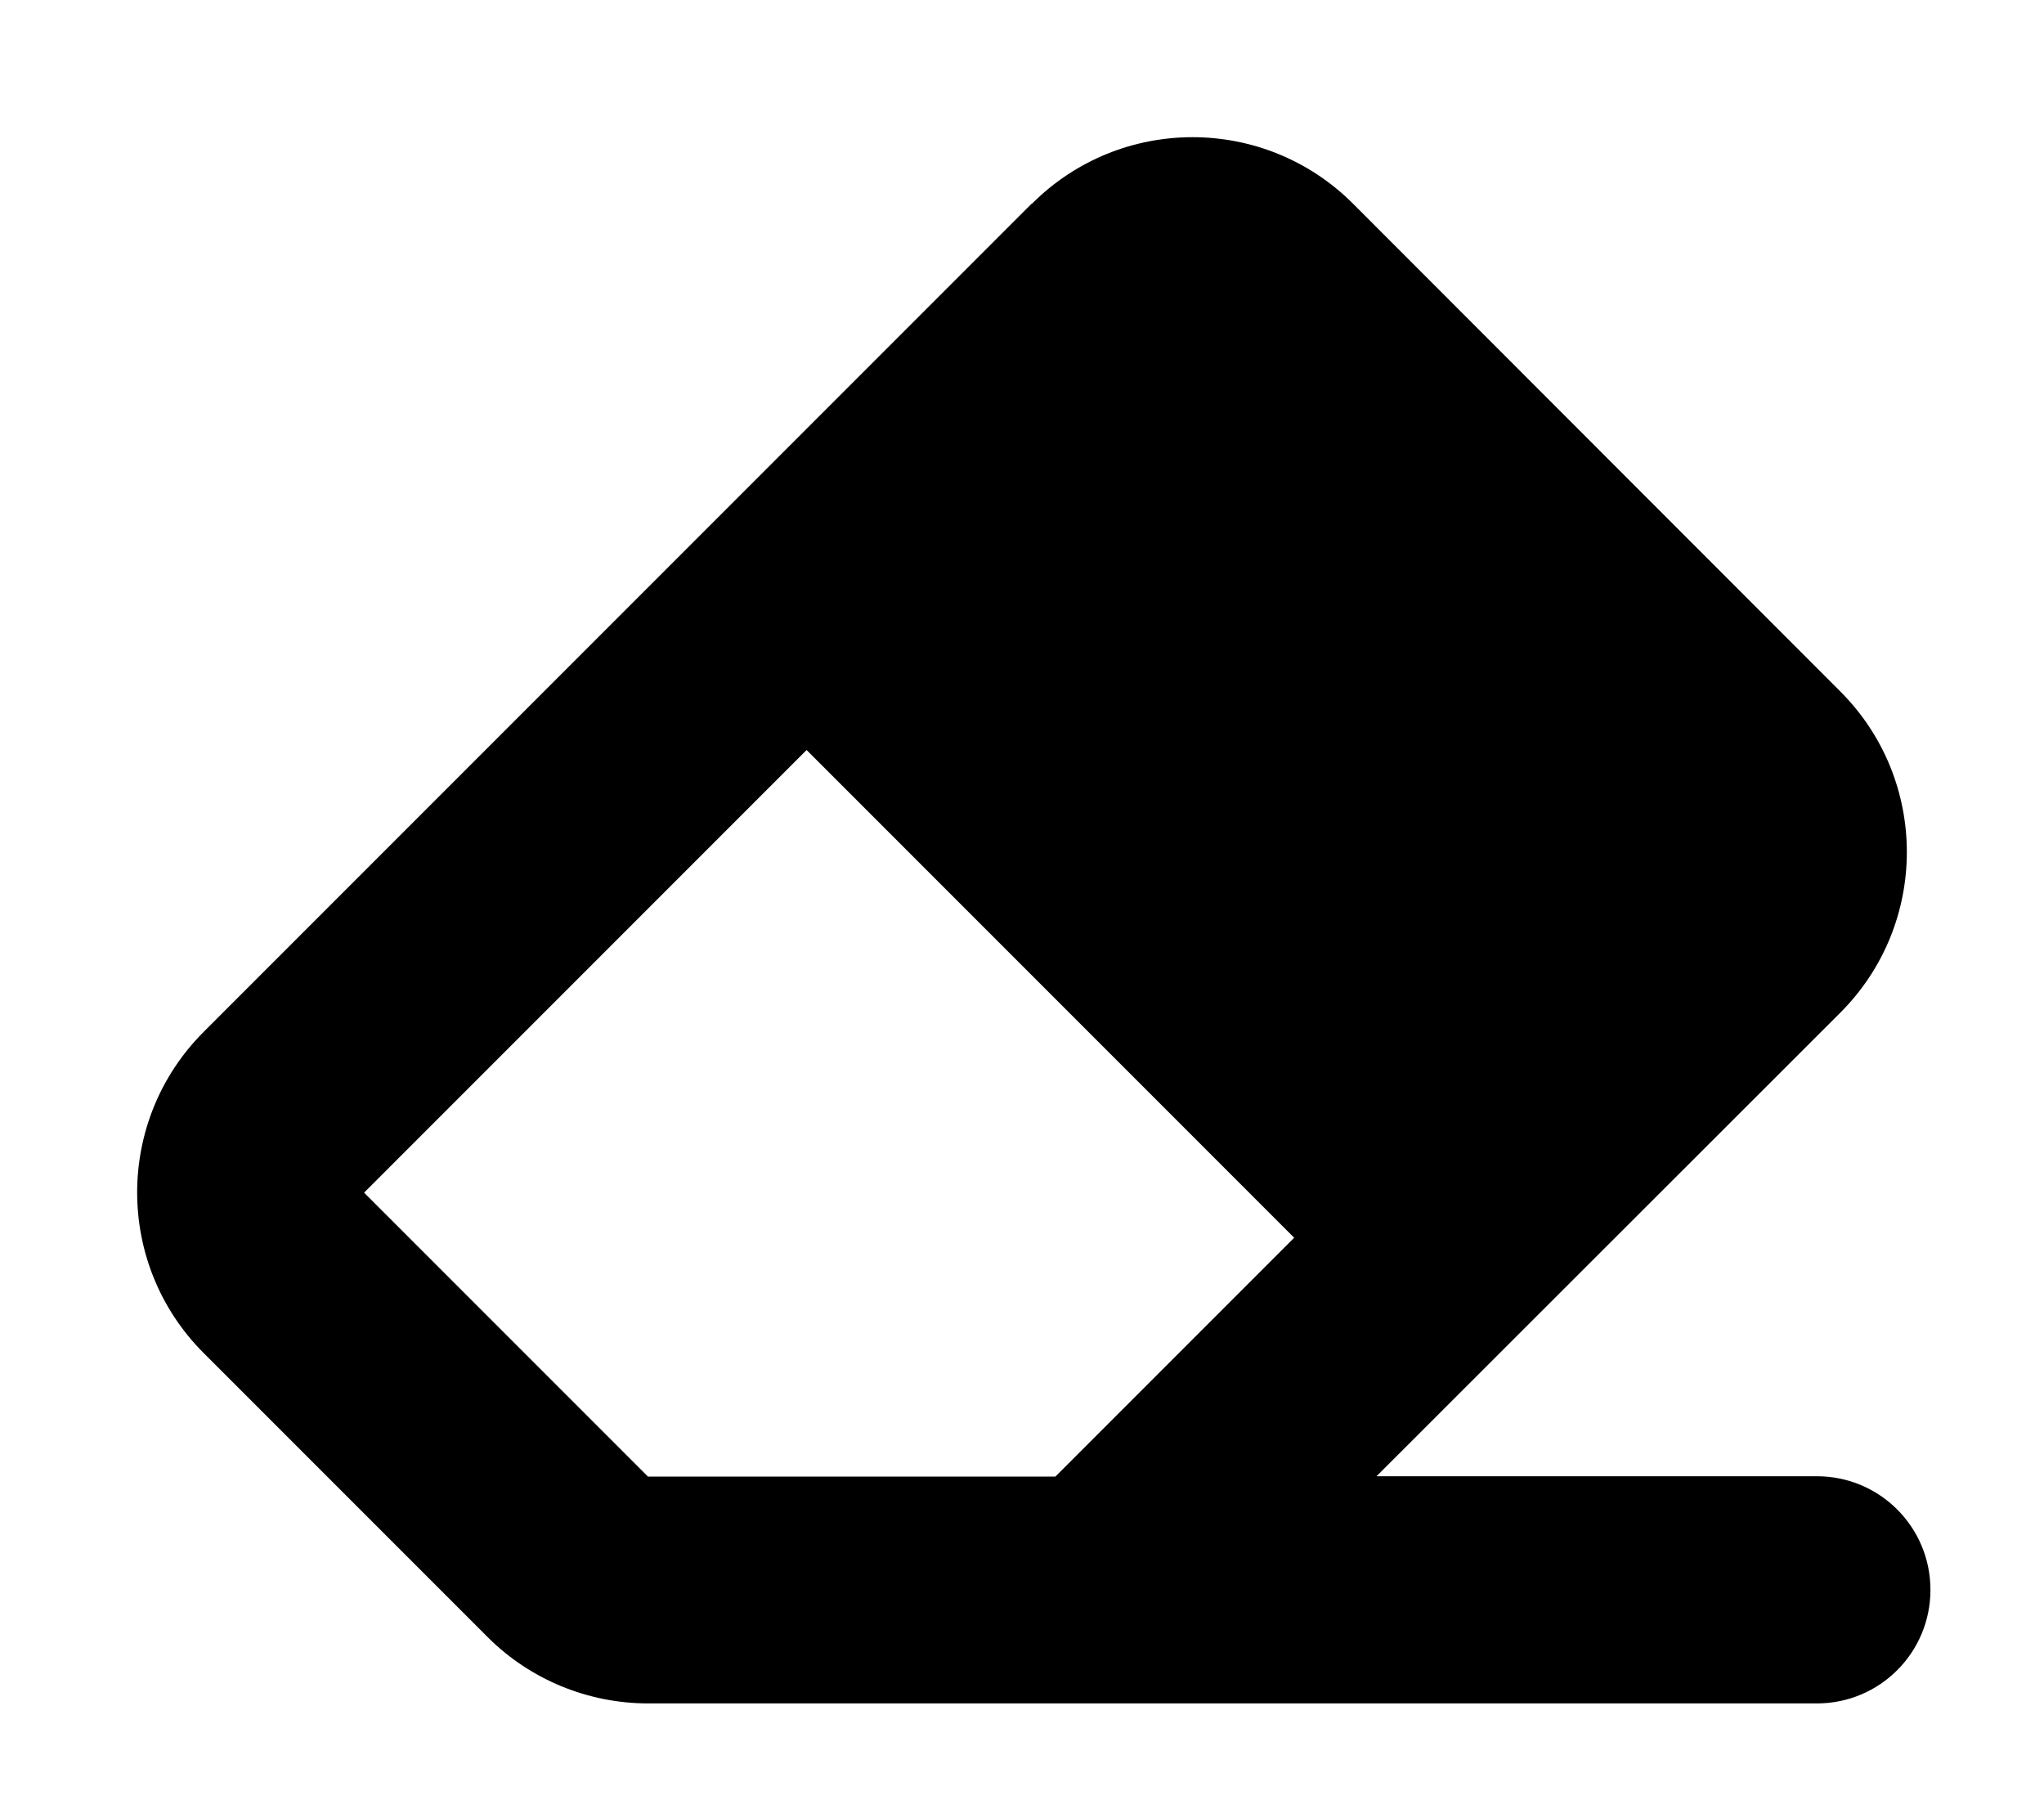
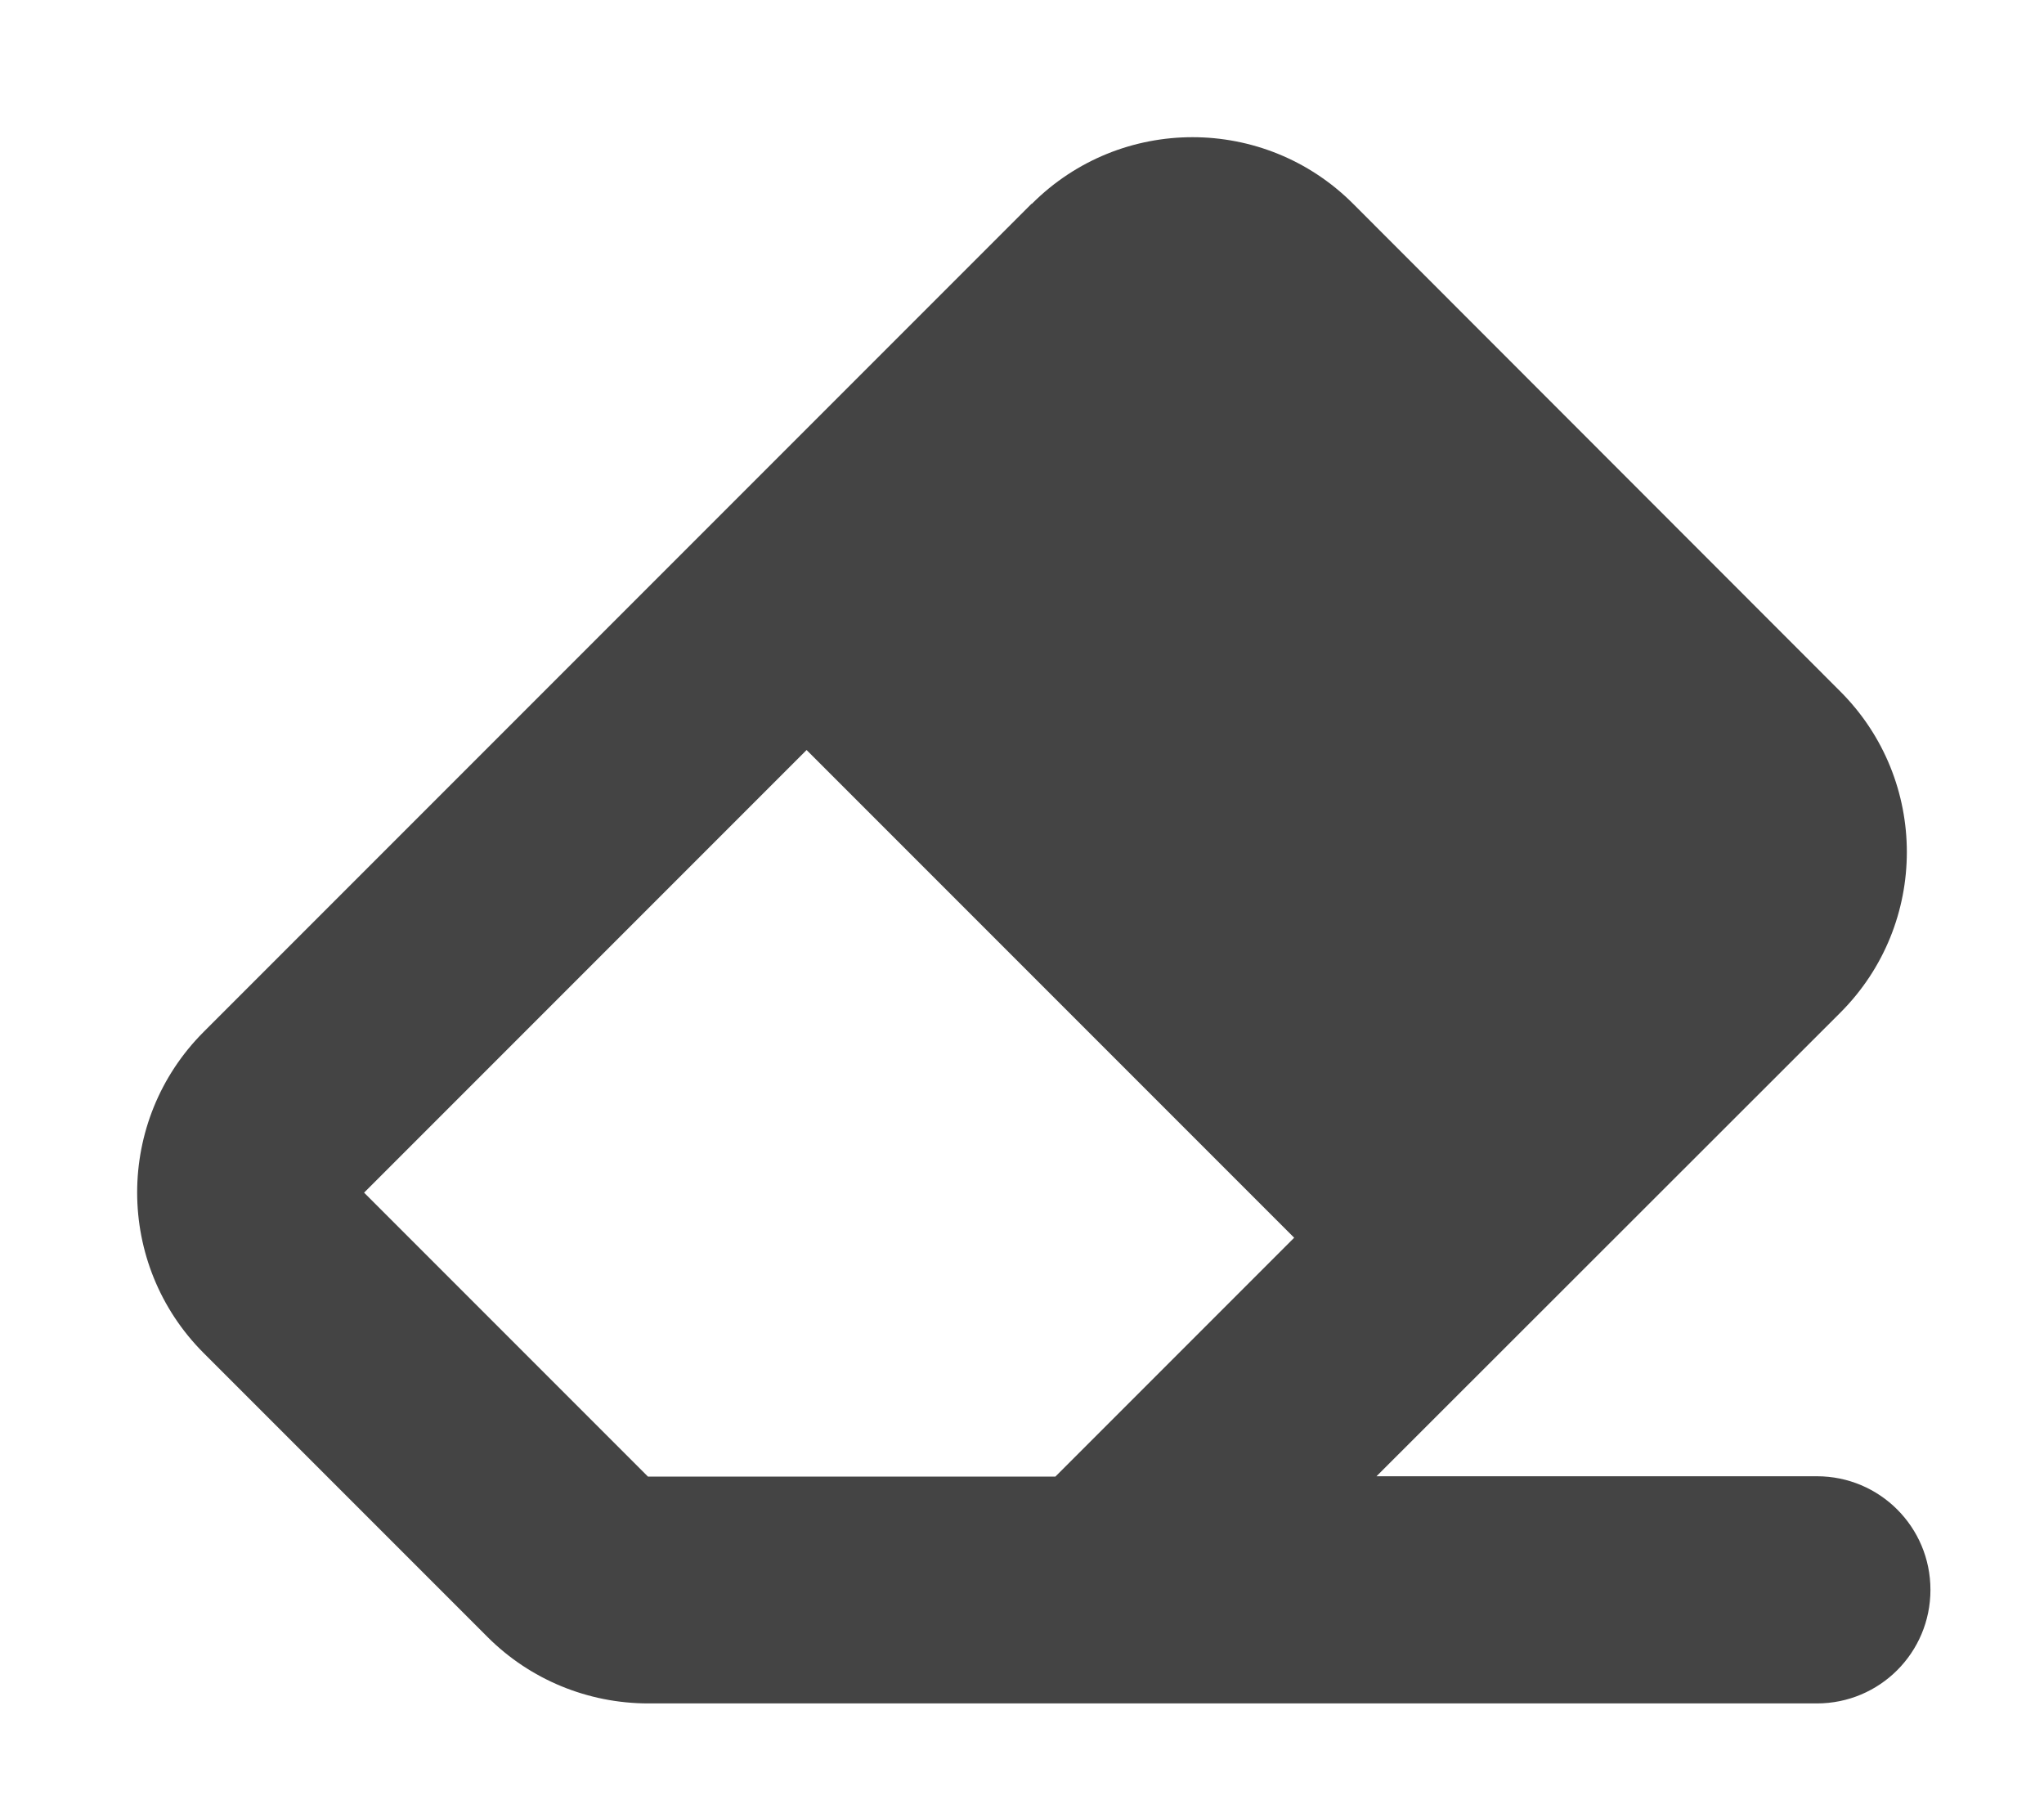
<svg xmlns="http://www.w3.org/2000/svg" height="16" width="18" viewBox="0 0 576 512">
-   <path d="M290.7 57.4L57.4 290.7c-25 25-25 65.5 0 90.5l80 80c12 12 28.3 18.7 45.3 18.7H288h9.4H512c17.7 0 32-14.3 32-32s-14.3-32-32-32H387.9L518.6 285.3c25-25 25-65.5 0-90.5L381.3 57.4c-25-25-65.5-25-90.5 0zM297.4 416H288l-105.4 0-80-80L227.3 211.3 364.7 348.7 297.4 416z" />
+   <path fill="#444" d="M290.7 57.4L57.4 290.7c-25 25-25 65.5 0 90.5l80 80c12 12 28.3 18.7 45.3 18.7H288h9.4H512c17.7 0 32-14.3 32-32s-14.3-32-32-32H387.9L518.6 285.3c25-25 25-65.5 0-90.5L381.3 57.4c-25-25-65.5-25-90.5 0zM297.4 416H288l-105.4 0-80-80L227.3 211.3 364.7 348.7 297.4 416z" />
</svg>
